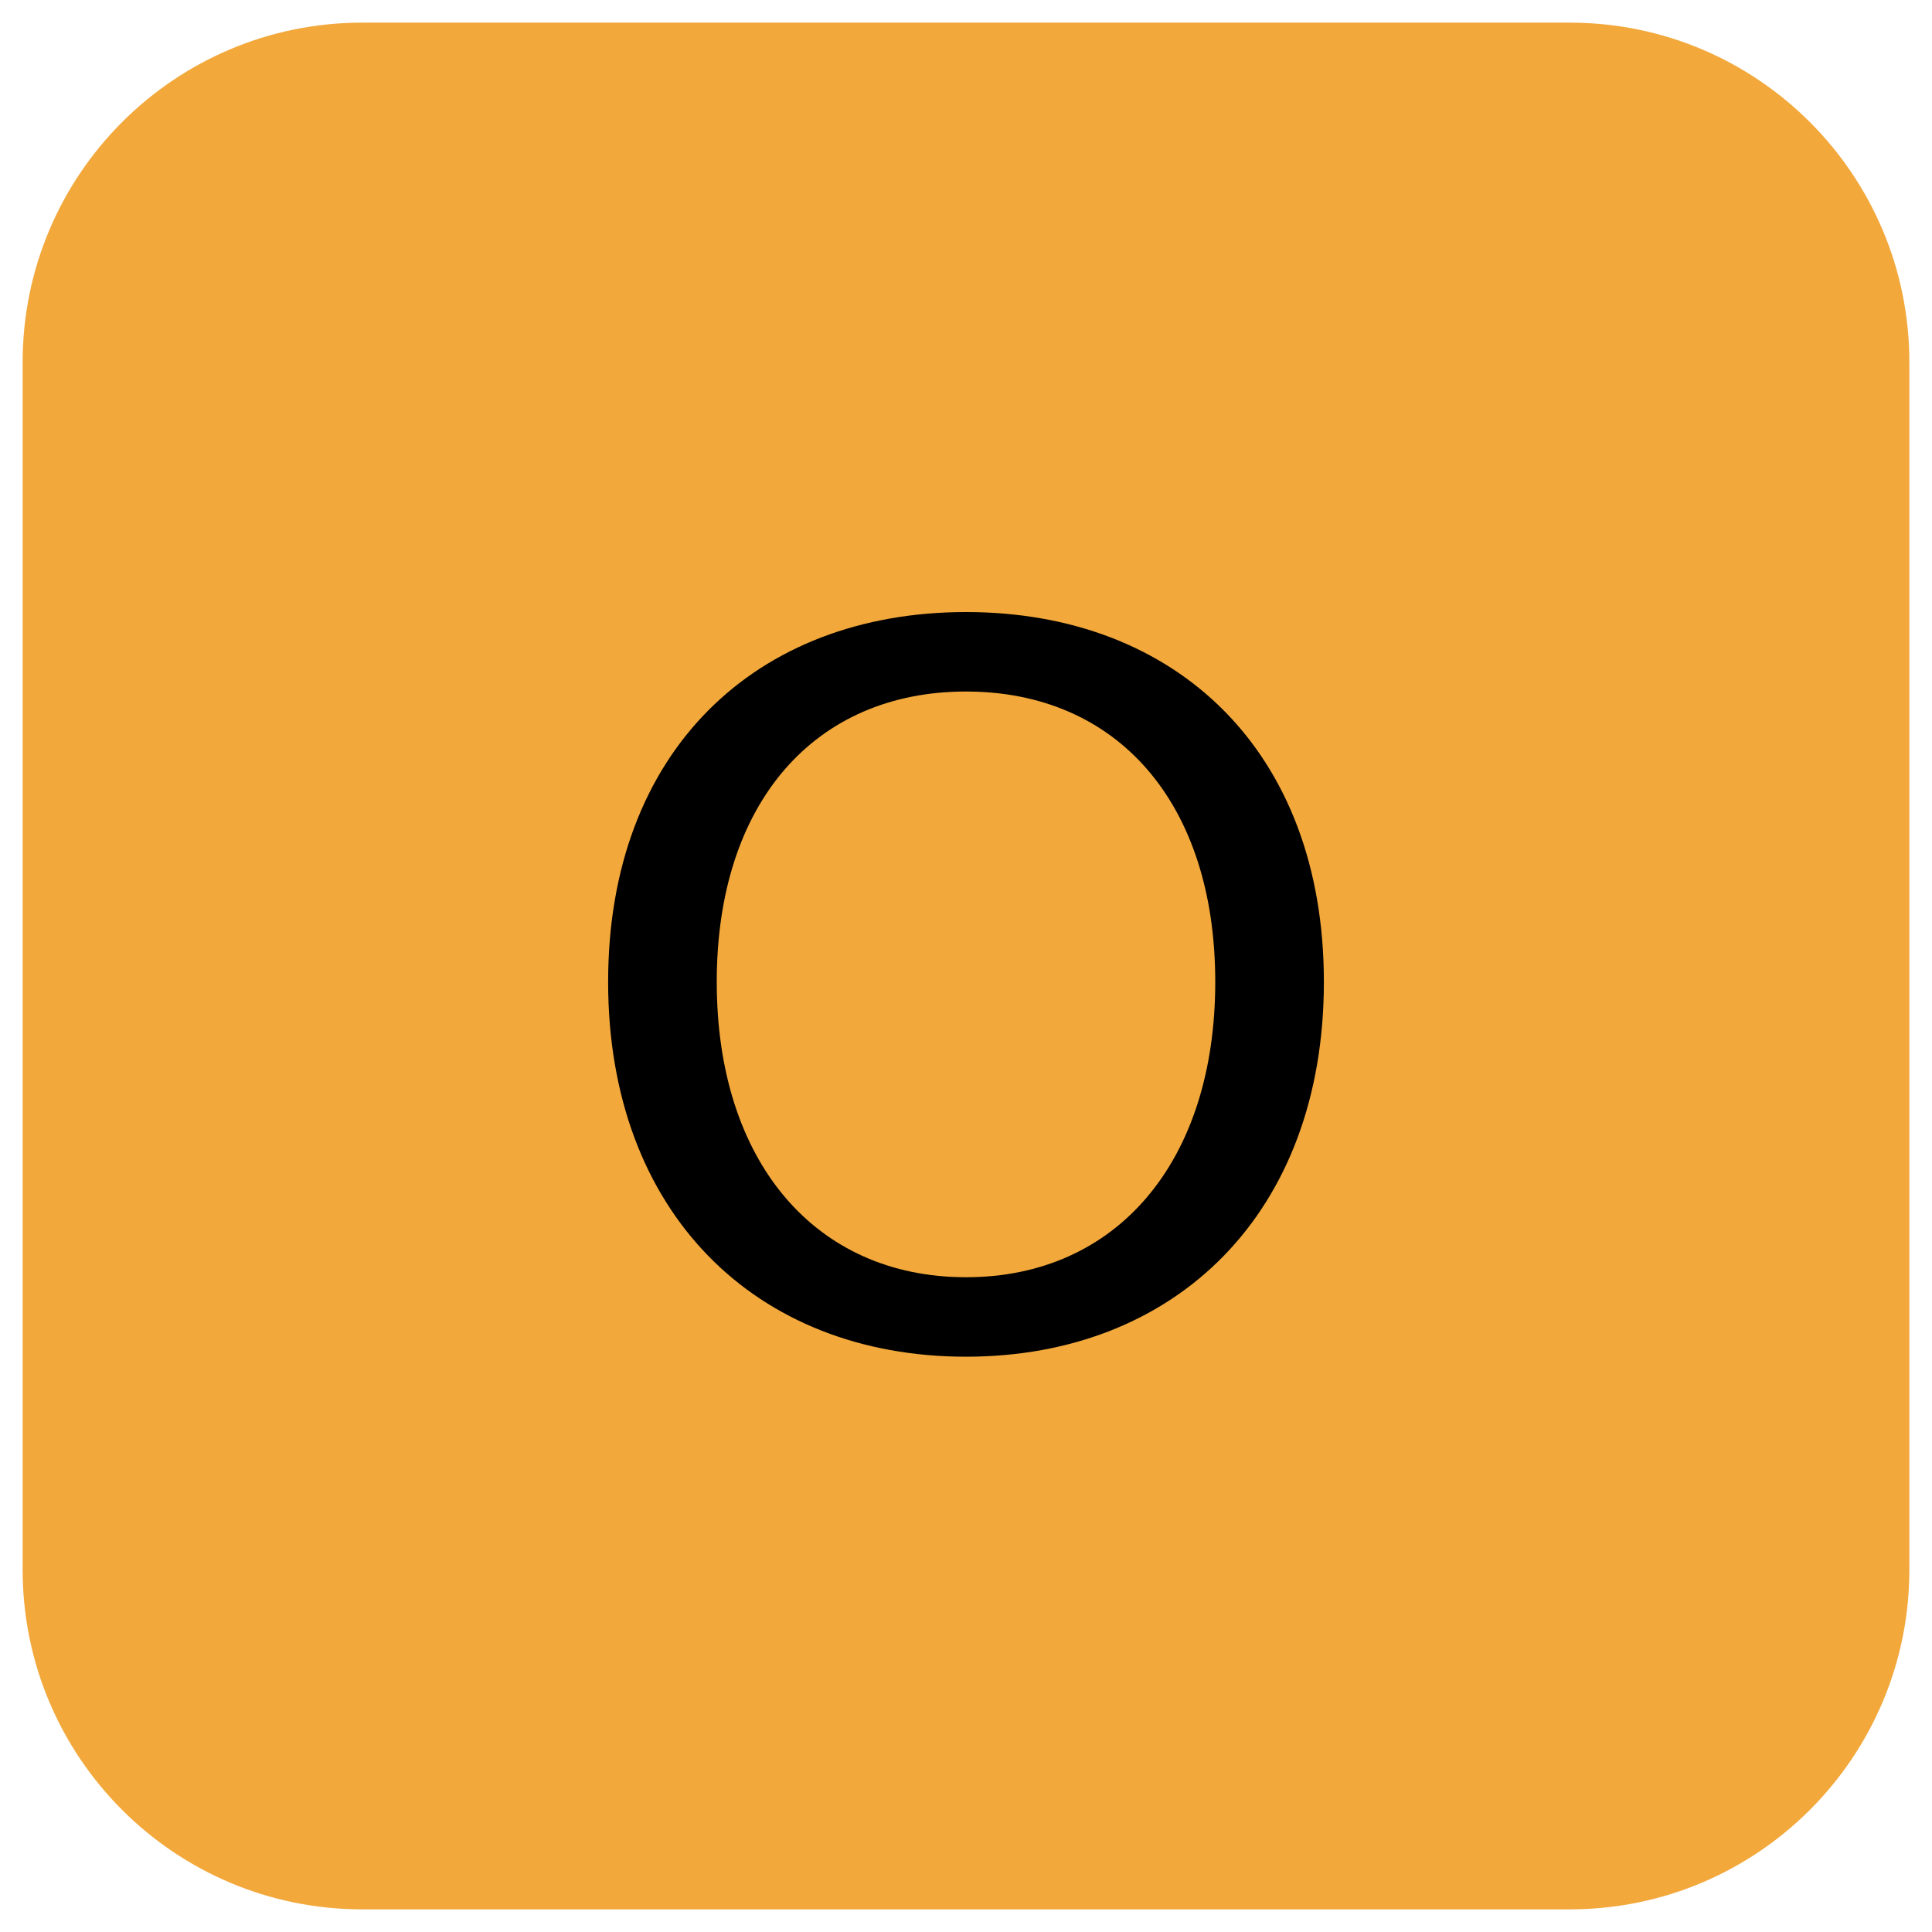
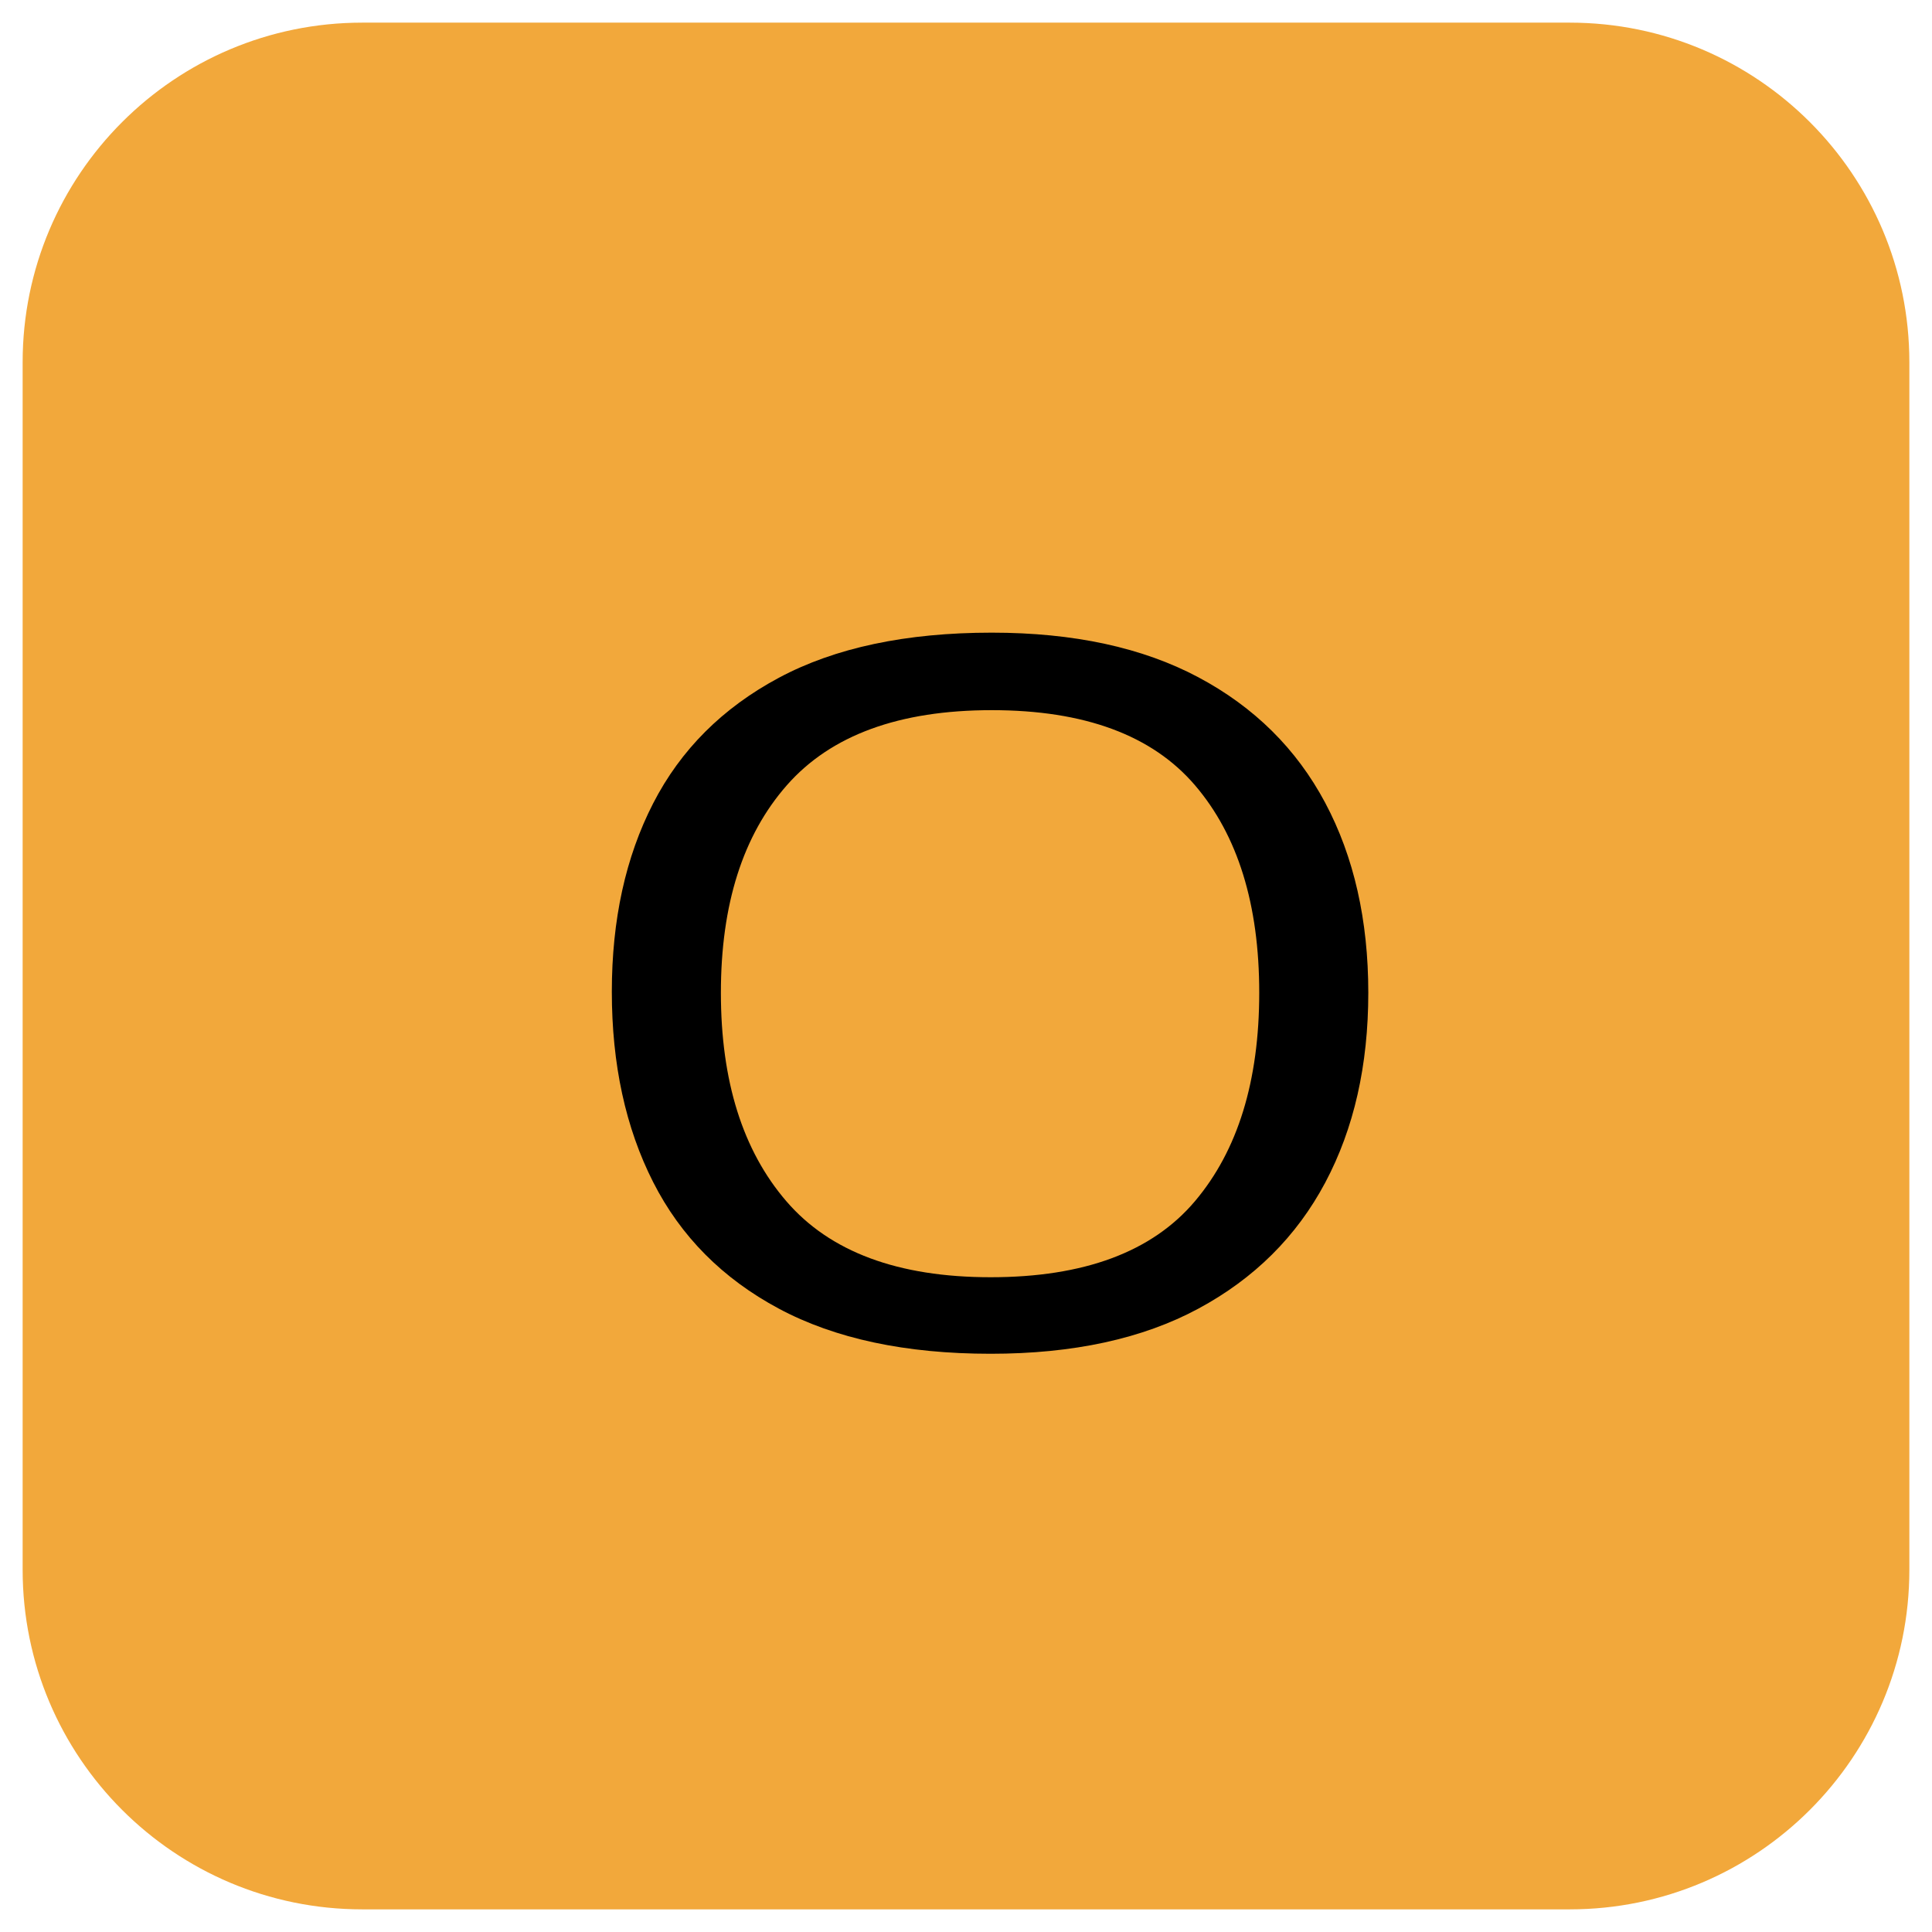
- <svg xmlns="http://www.w3.org/2000/svg" id="_圖層_1" data-name="圖層 1" viewBox="0 0 1024 1024">
-   <defs>
-     <style>
-       .cls-1 {
-         fill: #f2a83b;
-       }
-     </style>
-   </defs>
-   <rect class="cls-1" x="12" y="12" width="1000" height="1000" rx="180" ry="180" />
-   <path d="M322.32,520.44c0-122.2,78.18-196.04,189.68-196.04s189.68,73.84,189.68,196.04-78.18,198.64-189.68,198.64-189.68-76.44-189.68-198.64ZM644.11,520.44c0-95.16-52.12-153.92-132.11-153.92s-132.11,58.76-132.11,153.92,52.12,156.52,132.11,156.52,132.11-61.36,132.11-156.52Z" />
+ <svg xmlns="http://www.w3.org/2000/svg" id="_圖層_1" viewBox="0 0 1024 1024">
+   <rect x="12" y="12" width="1000" height="1000" rx="180" ry="180" fill="#f2a83b" />
+   <text transform="translate(287.17 712.32) scale(1.17 1)" font-family="SourceHanSansSC-Regular-GBpc-EUC-H, 'Source Han Sans SC'" font-size="520">
+     <tspan x="0" y="0">O</tspan>
+   </text>
</svg>
